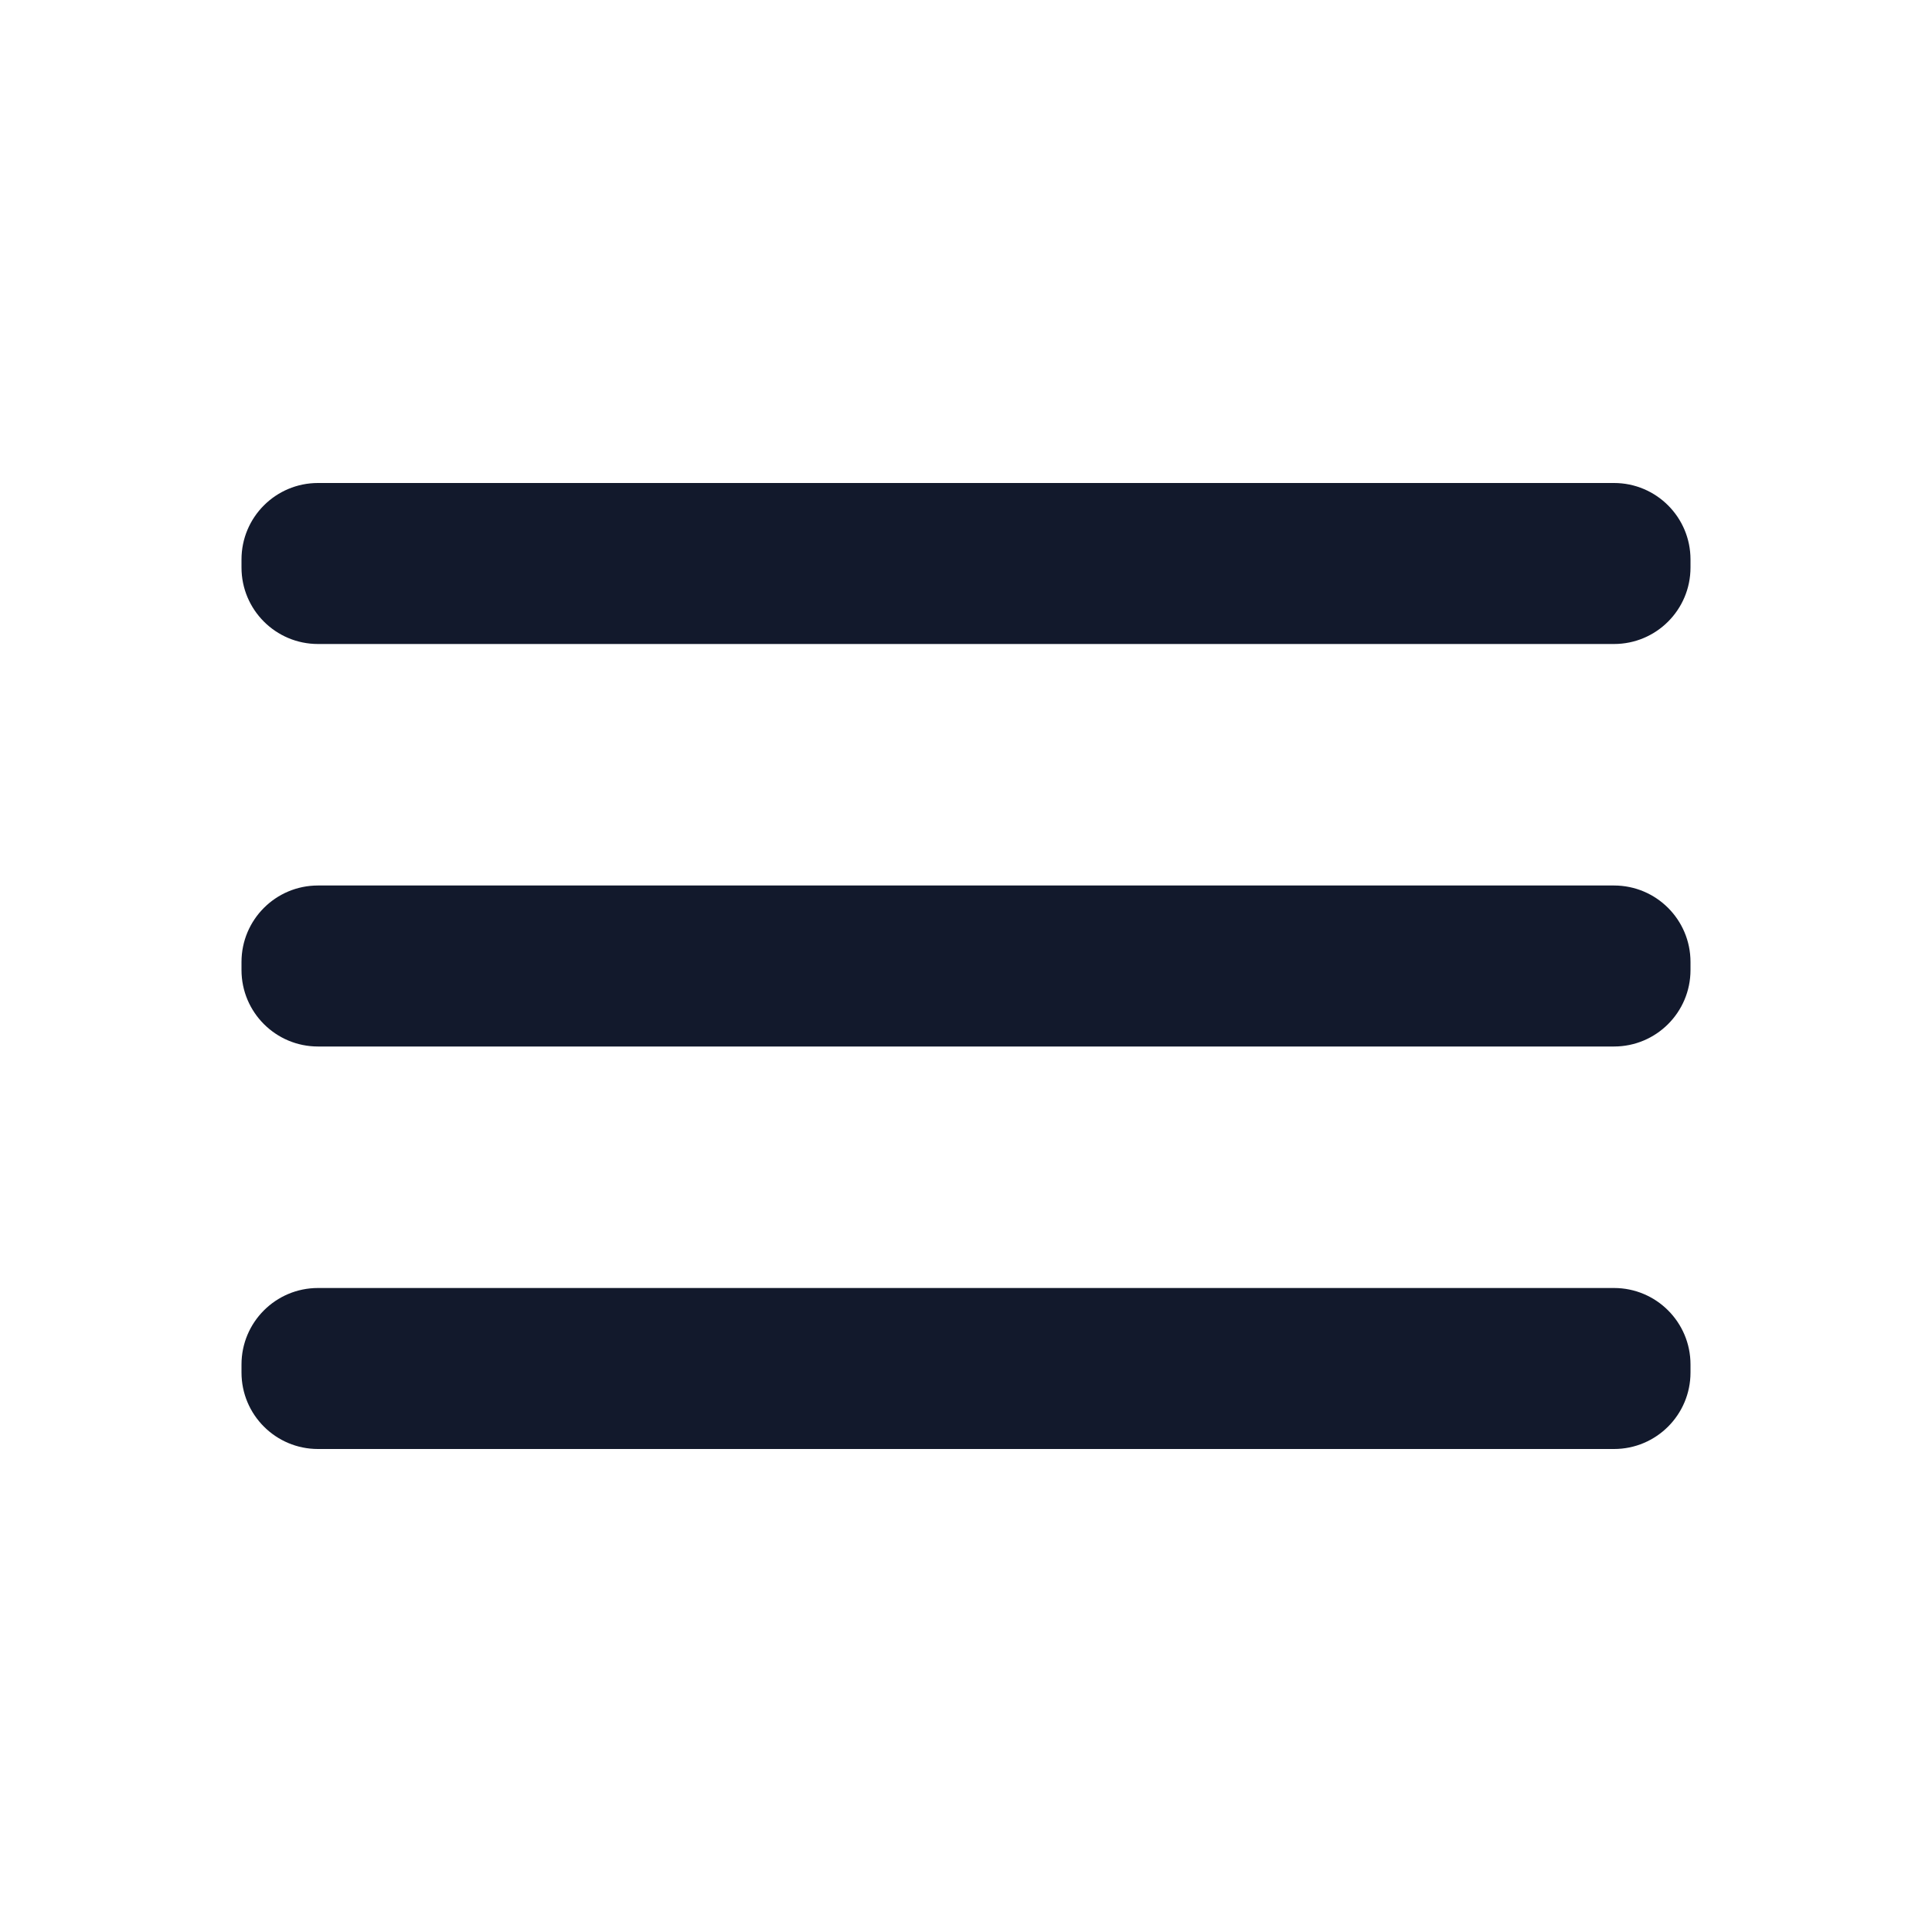
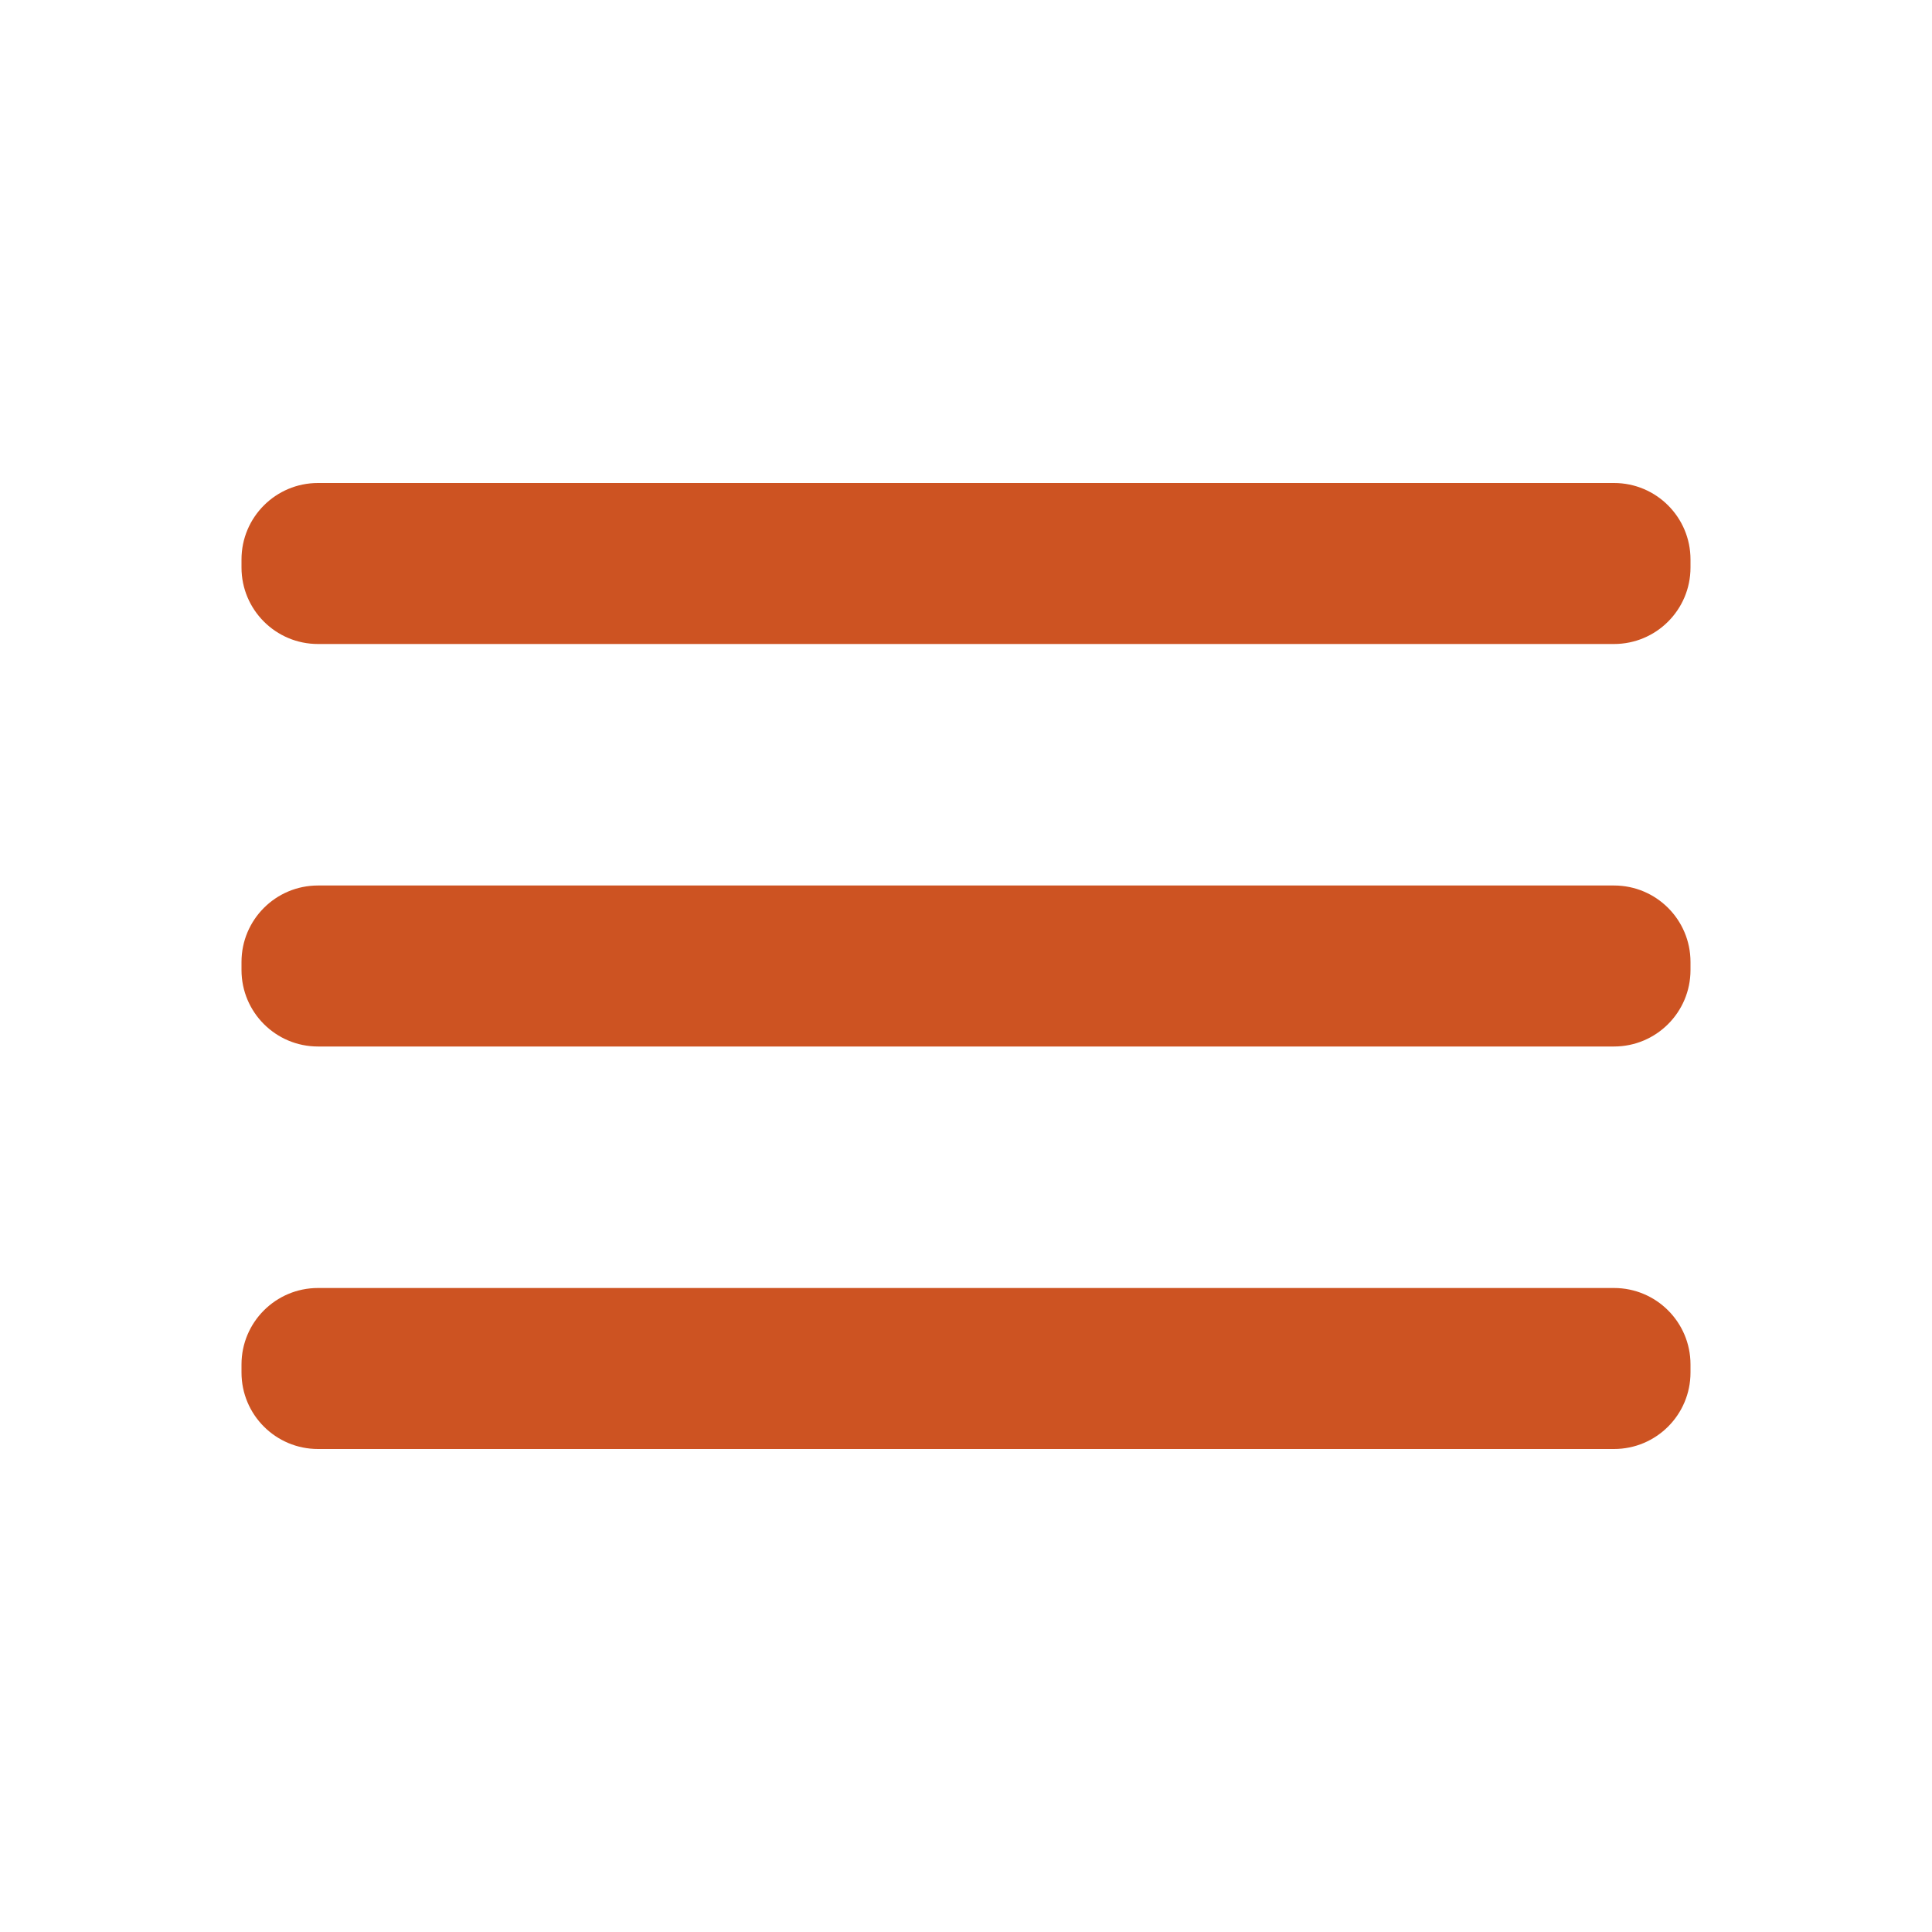
<svg xmlns="http://www.w3.org/2000/svg" viewBox="0 0 24 24">
  <g data-name="Layer 2">
    <g data-name="menu">
      <rect width="24" height="24" transform="rotate(180 12 12)" opacity="0" />
-       <rect x="3" y="11" width="18" height="2" rx=".95" ry=".95" fill="#12192c" />
-       <rect x="3" y="16" width="18" height="2" rx=".95" ry=".95" fill="#12192c" />
-       <rect x="3" y="6" width="18" height="2" rx=".95" ry=".95" fill="#12192c" />
+       <rect x="3" y="11" width="18" height="2" rx=".95" ry=".95" fill="#CD5322" />
+       <rect x="3" y="16" width="18" height="2" rx=".95" ry=".95" fill="#CD5322" />
+       <rect x="3" y="6" width="18" height="2" rx=".95" ry=".95" fill="#CD5322" />
    </g>
  </g>
</svg>
